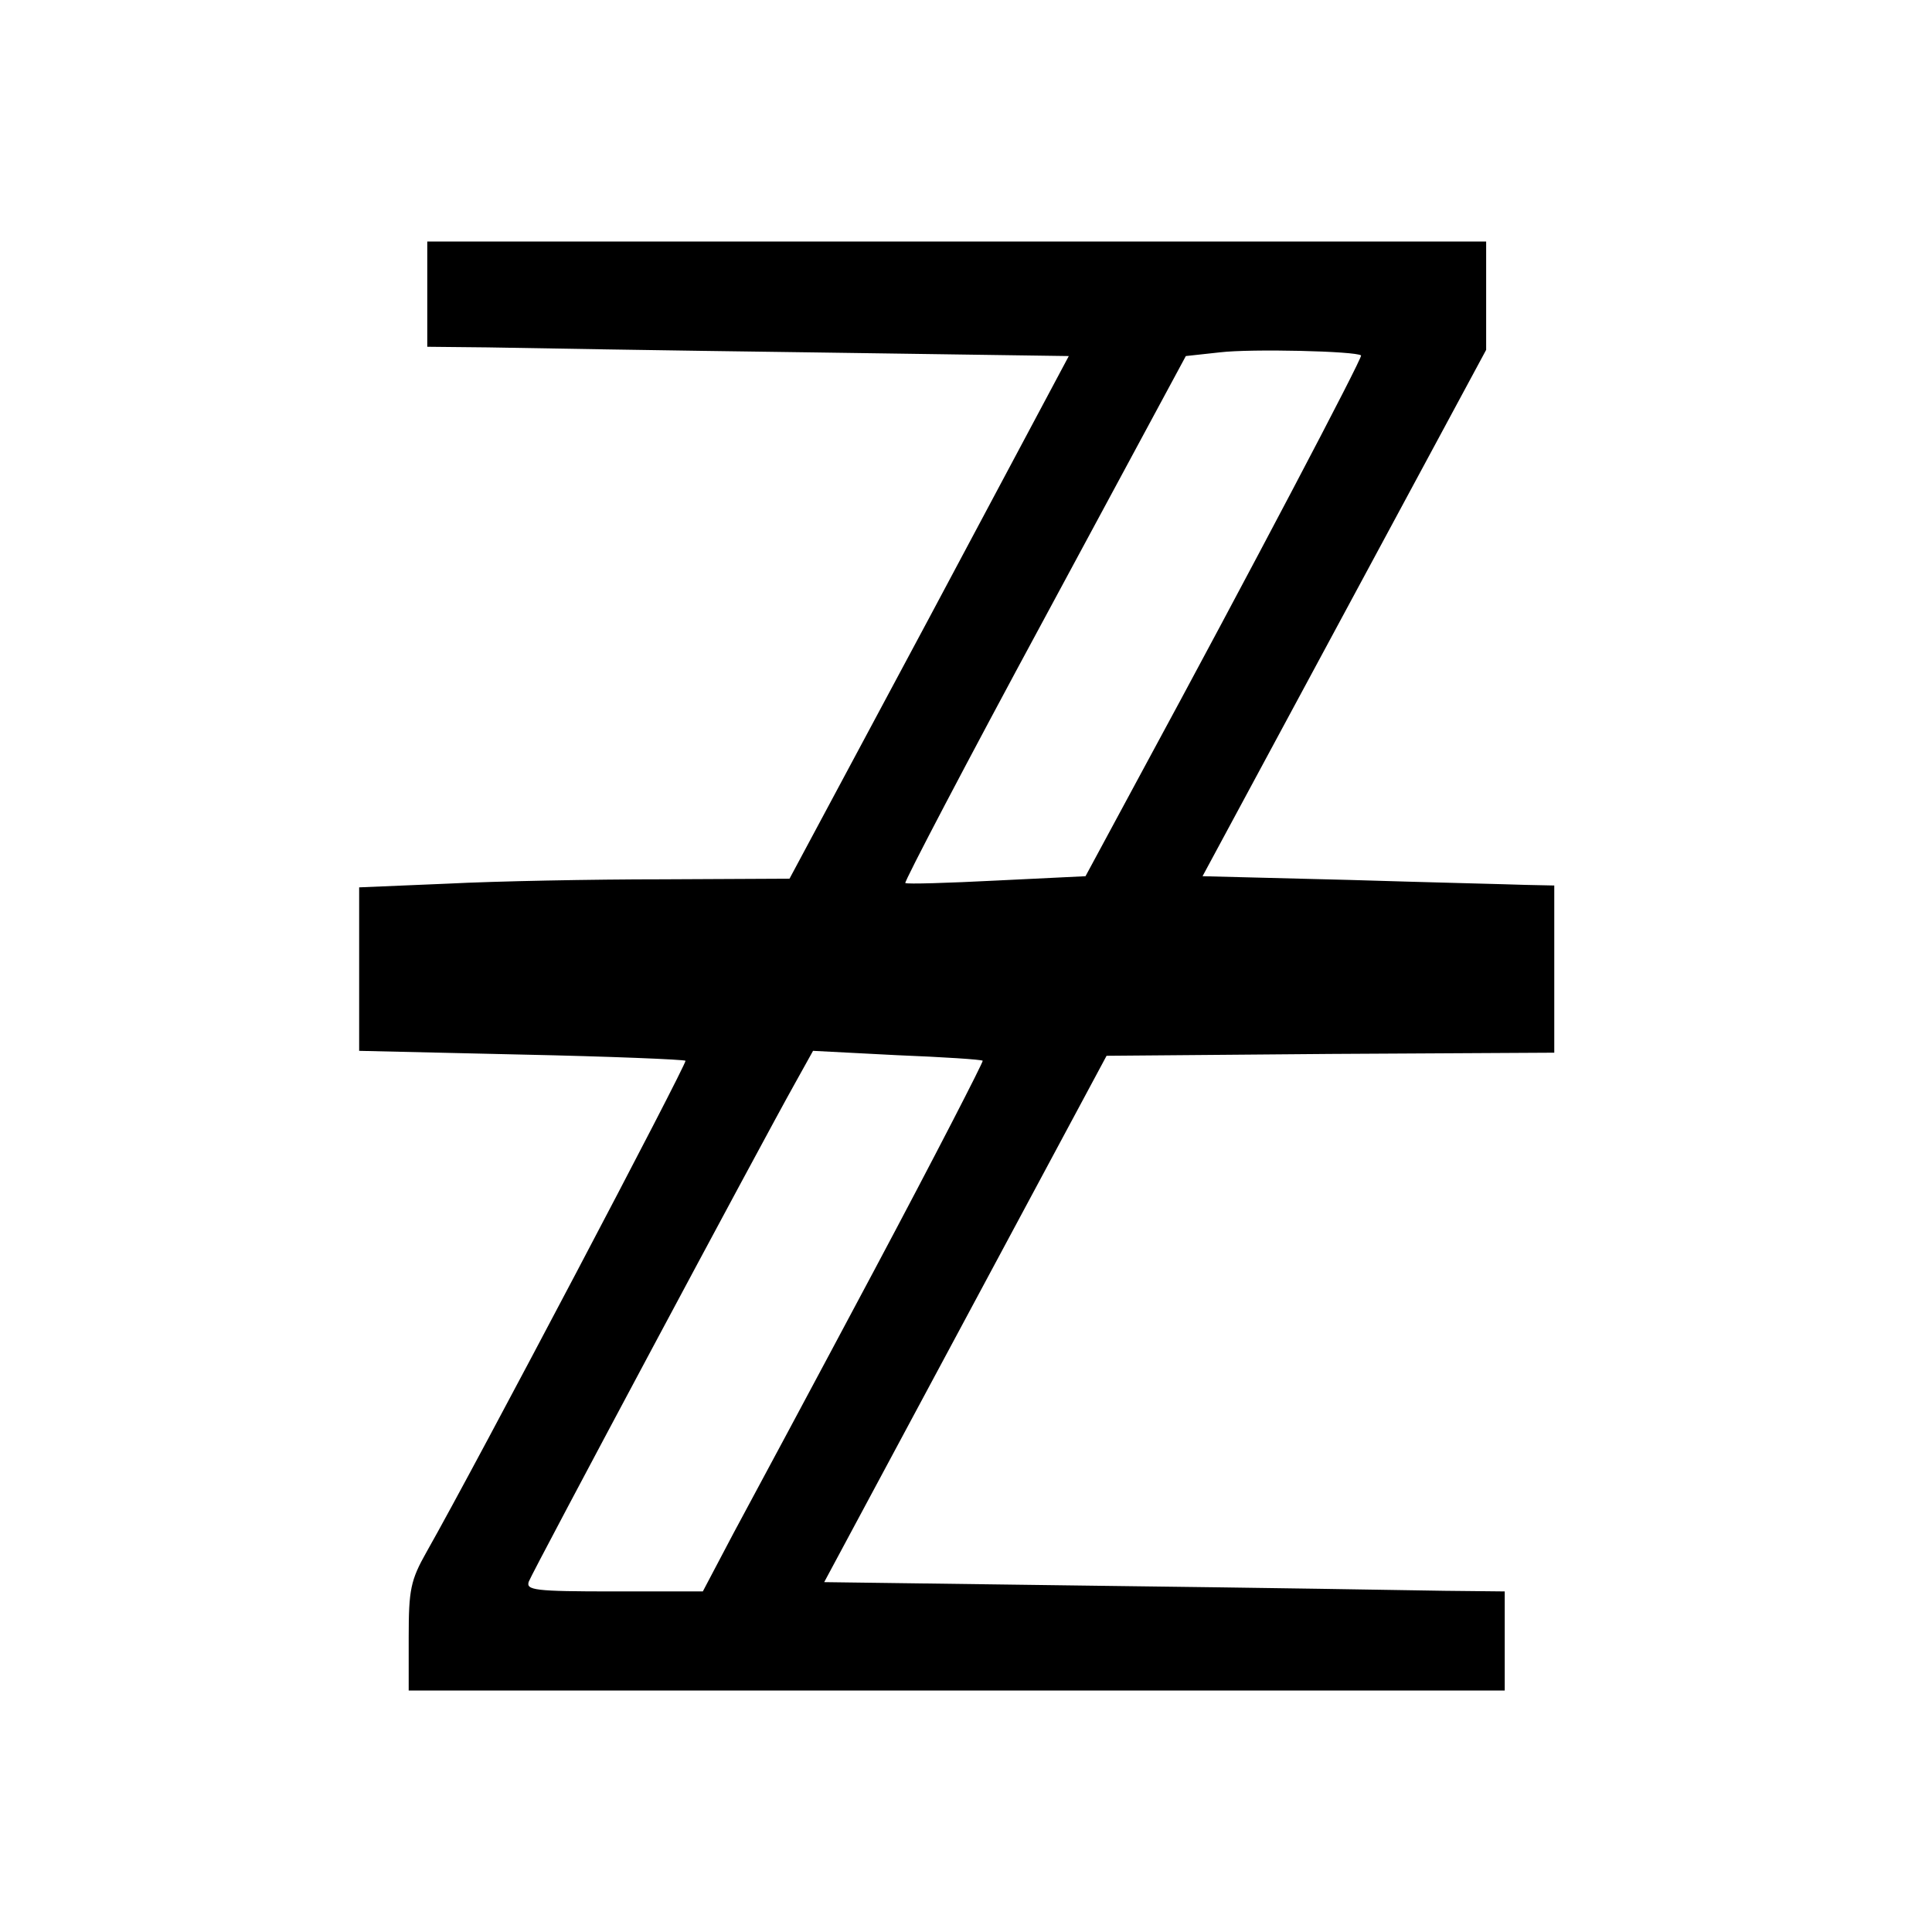
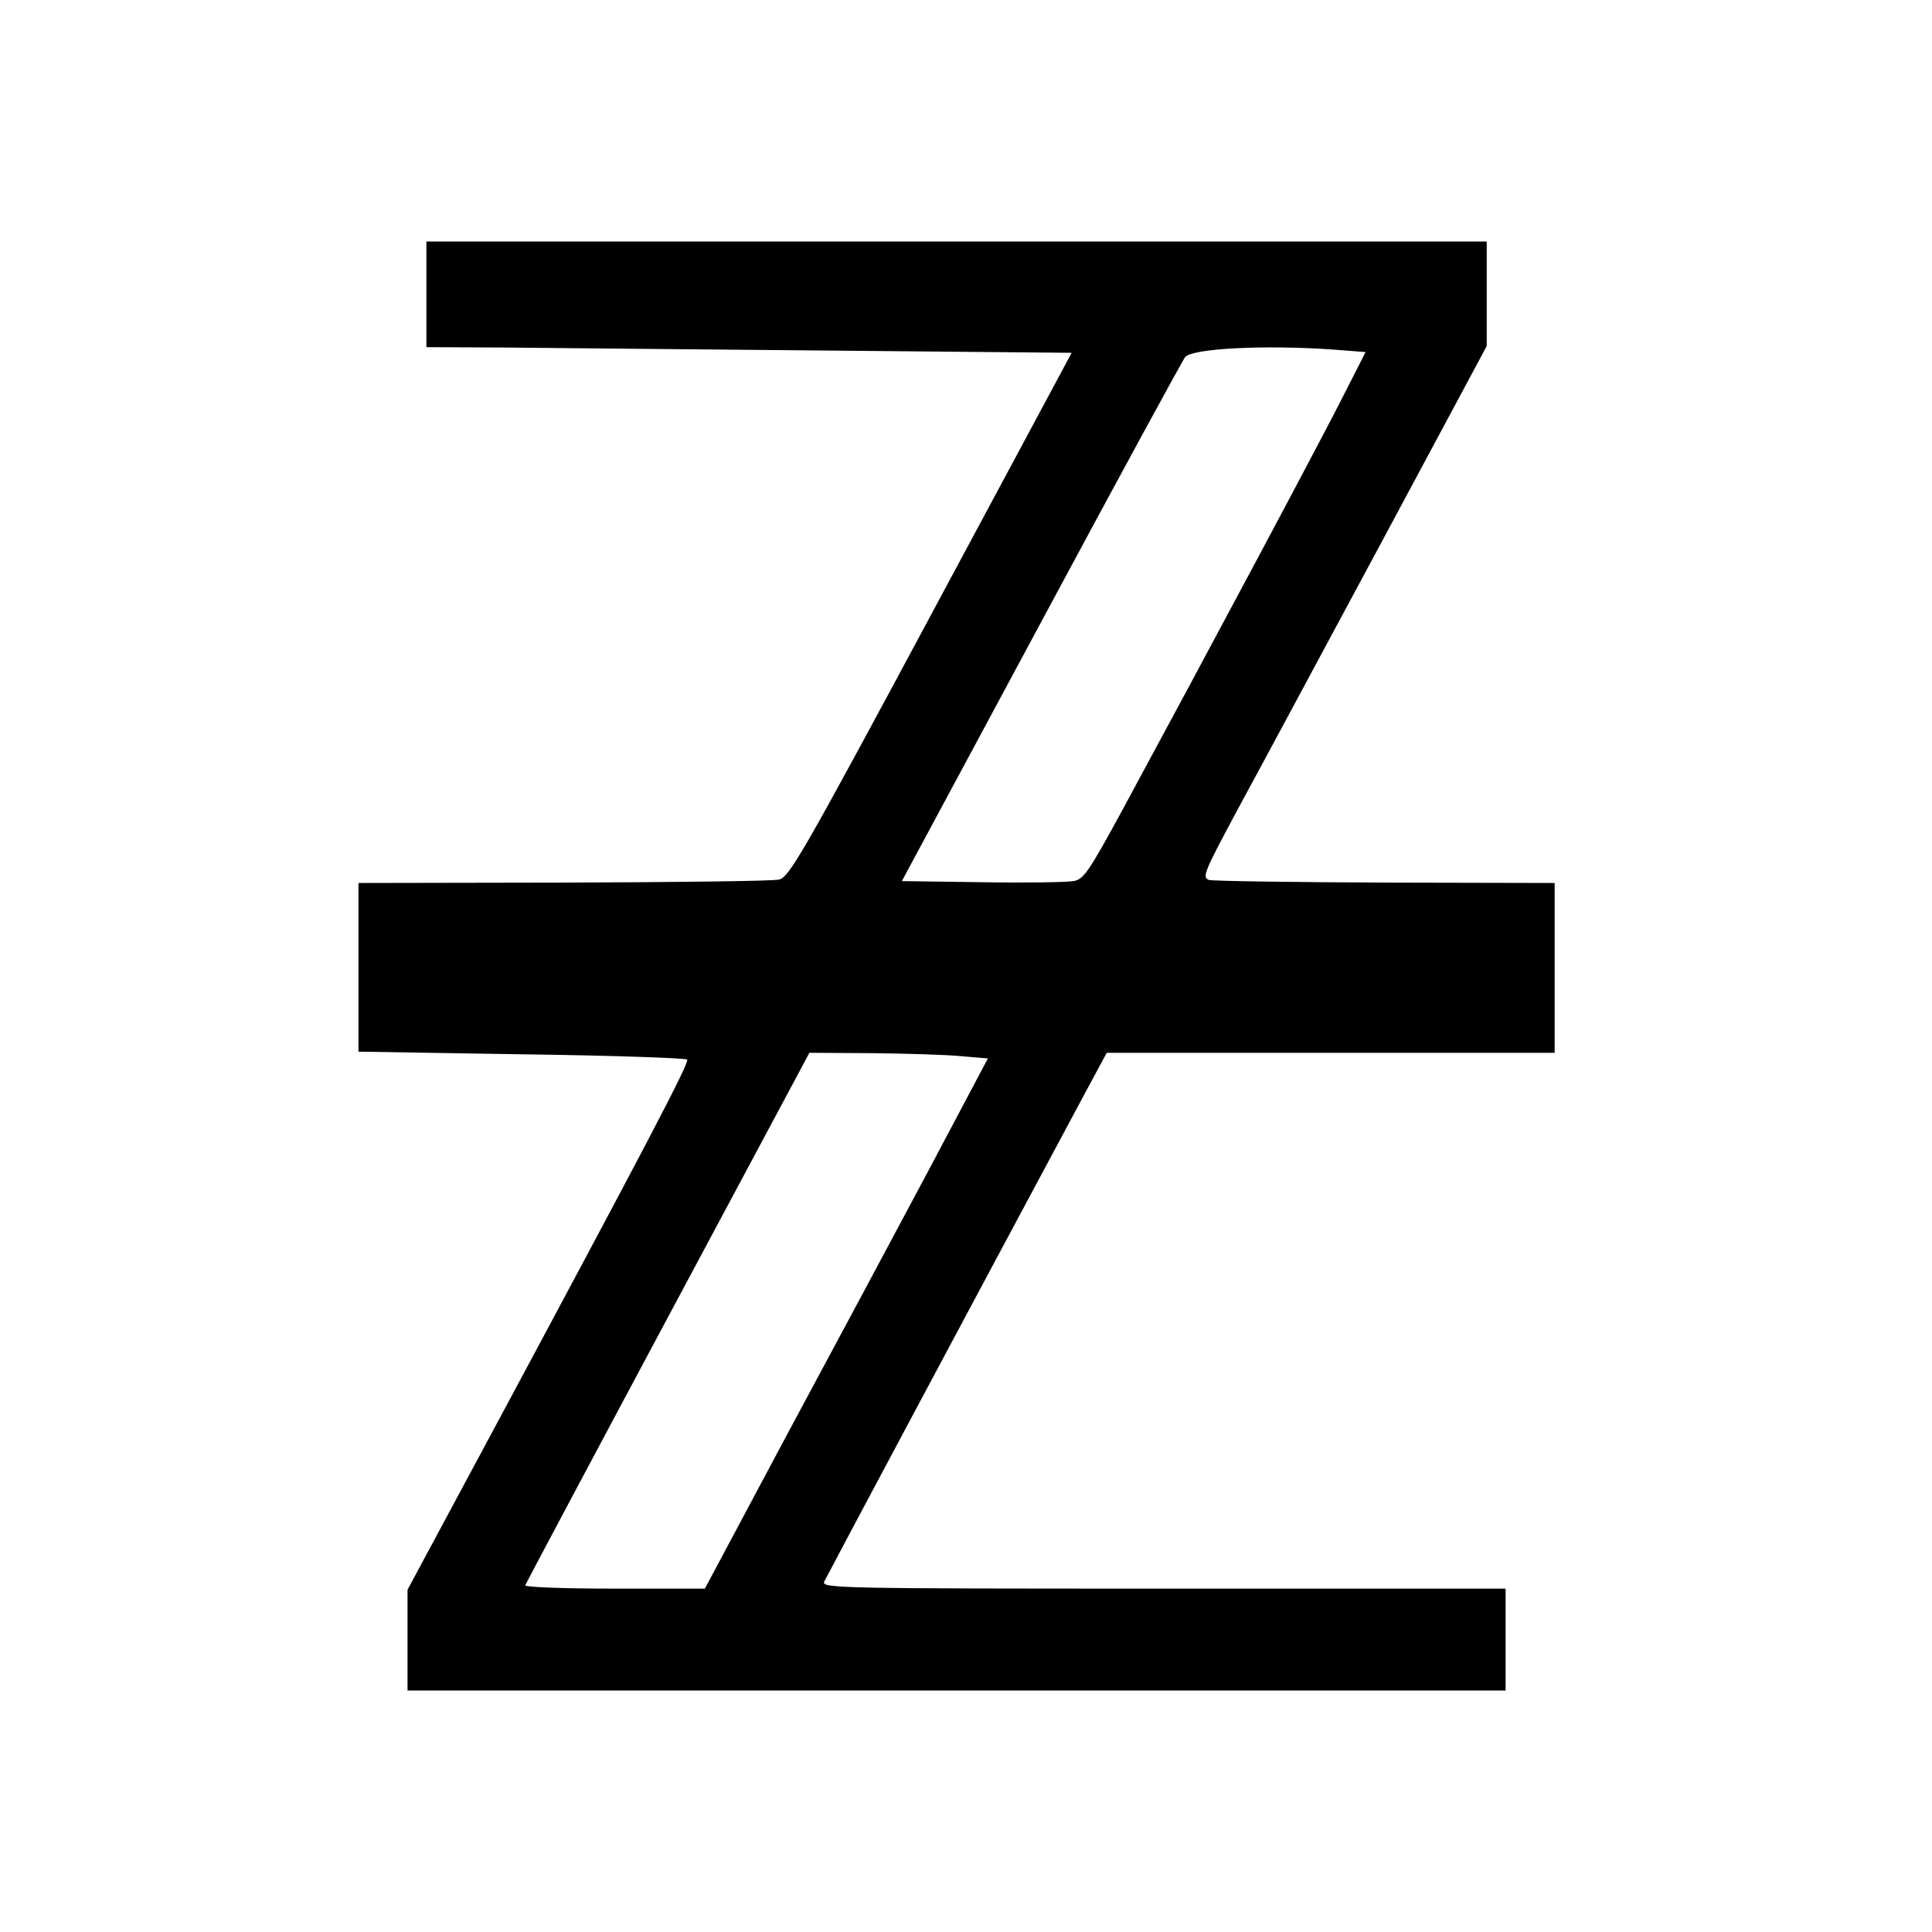
- <svg xmlns="http://www.w3.org/2000/svg" version="1.0" width="312pt" height="312pt" viewBox="0 0 312 312" preserveAspectRatio="xMidYMid meet">
-   <g transform="translate(0,312) scale(0.1,-0.1)" fill="#000000" stroke="none">
-     <path d="M690 2645 l0 -85 98 -1 c53 -1 286 -5 518 -8 l420 -6 -225 -422 -226 -422 -205 -1 c-113 0 -269 -3 -347 -7 l-143 -6 0 -132 0 -132 261 -6 c144 -3 263 -8 266 -10 3 -4 -337 -650 -418 -793 -26 -46 -29 -61 -29 -138 l0 -86 885 0 885 0 0 80 0 80 -97 1 c-54 1 -301 5 -550 8 l-452 6 228 425 228 425 361 3 362 2 0 135 0 135 -47 1 c-27 1 -154 4 -284 8 l-237 6 229 425 229 425 0 88 0 87 -855 0 -855 0 0 -85z m1508 -99 c3 -3 -181 -353 -356 -676 l-89 -165 -144 -7 c-78 -4 -145 -6 -147 -4 -2 2 99 195 225 428 l228 423 55 6 c50 6 220 2 228 -5z m-611 -1139 c1 -2 -77 -154 -175 -338 -98 -184 -201 -376 -228 -426 l-49 -93 -144 0 c-128 0 -142 2 -137 16 7 18 379 714 429 803 l30 54 135 -7 c75 -3 137 -7 139 -9z" />
+ <svg xmlns="http://www.w3.org/2000/svg" version="1.0" width="512pt" height="512pt" viewBox="0 0 512 512" preserveAspectRatio="xMidYMid meet">
+   <g transform="translate(0,512) scale(0.1,-0.1)" fill="#000000" stroke="none">
+     <path d="M1130 4340 l0 -140 208 -1 c114 -1 498 -5 855 -8 l647 -6 -373 -695 c-345 -643 -376 -695 -403 -701 -16 -4 -273 -7 -571 -8 l-543 -1 0 -223 0 -224 432 -7 c238 -3 435 -10 439 -14 7 -7 -108 -226 -532 -1016 l-209 -389 0 -134 0 -133 1455 0 1455 0 0 135 0 135 -906 0 c-859 0 -906 1 -900 18 6 13 384 722 694 1300 l55 102 594 0 593 0 0 225 0 225 -447 1 c-247 1 -457 4 -469 7 -19 7 -14 19 76 187 54 99 224 416 379 704 l281 524 0 139 0 138 -1405 0 -1405 0 0 -140z m2398 -146 l91 -7 -54 -106 c-50 -101 -365 -691 -588 -1103 -93 -171 -105 -188 -132 -193 -16 -3 -126 -5 -242 -3 l-213 3 371 690 c204 380 375 694 380 699 21 23 211 32 387 20z m-981 -1873 l71 -6 -159 -300 c-88 -165 -257 -481 -376 -702 l-215 -403 -240 0 c-142 0 -238 4 -236 9 2 5 172 325 378 710 l375 701 165 -1 c91 -1 197 -4 237 -8z" />
  </g>
</svg>
